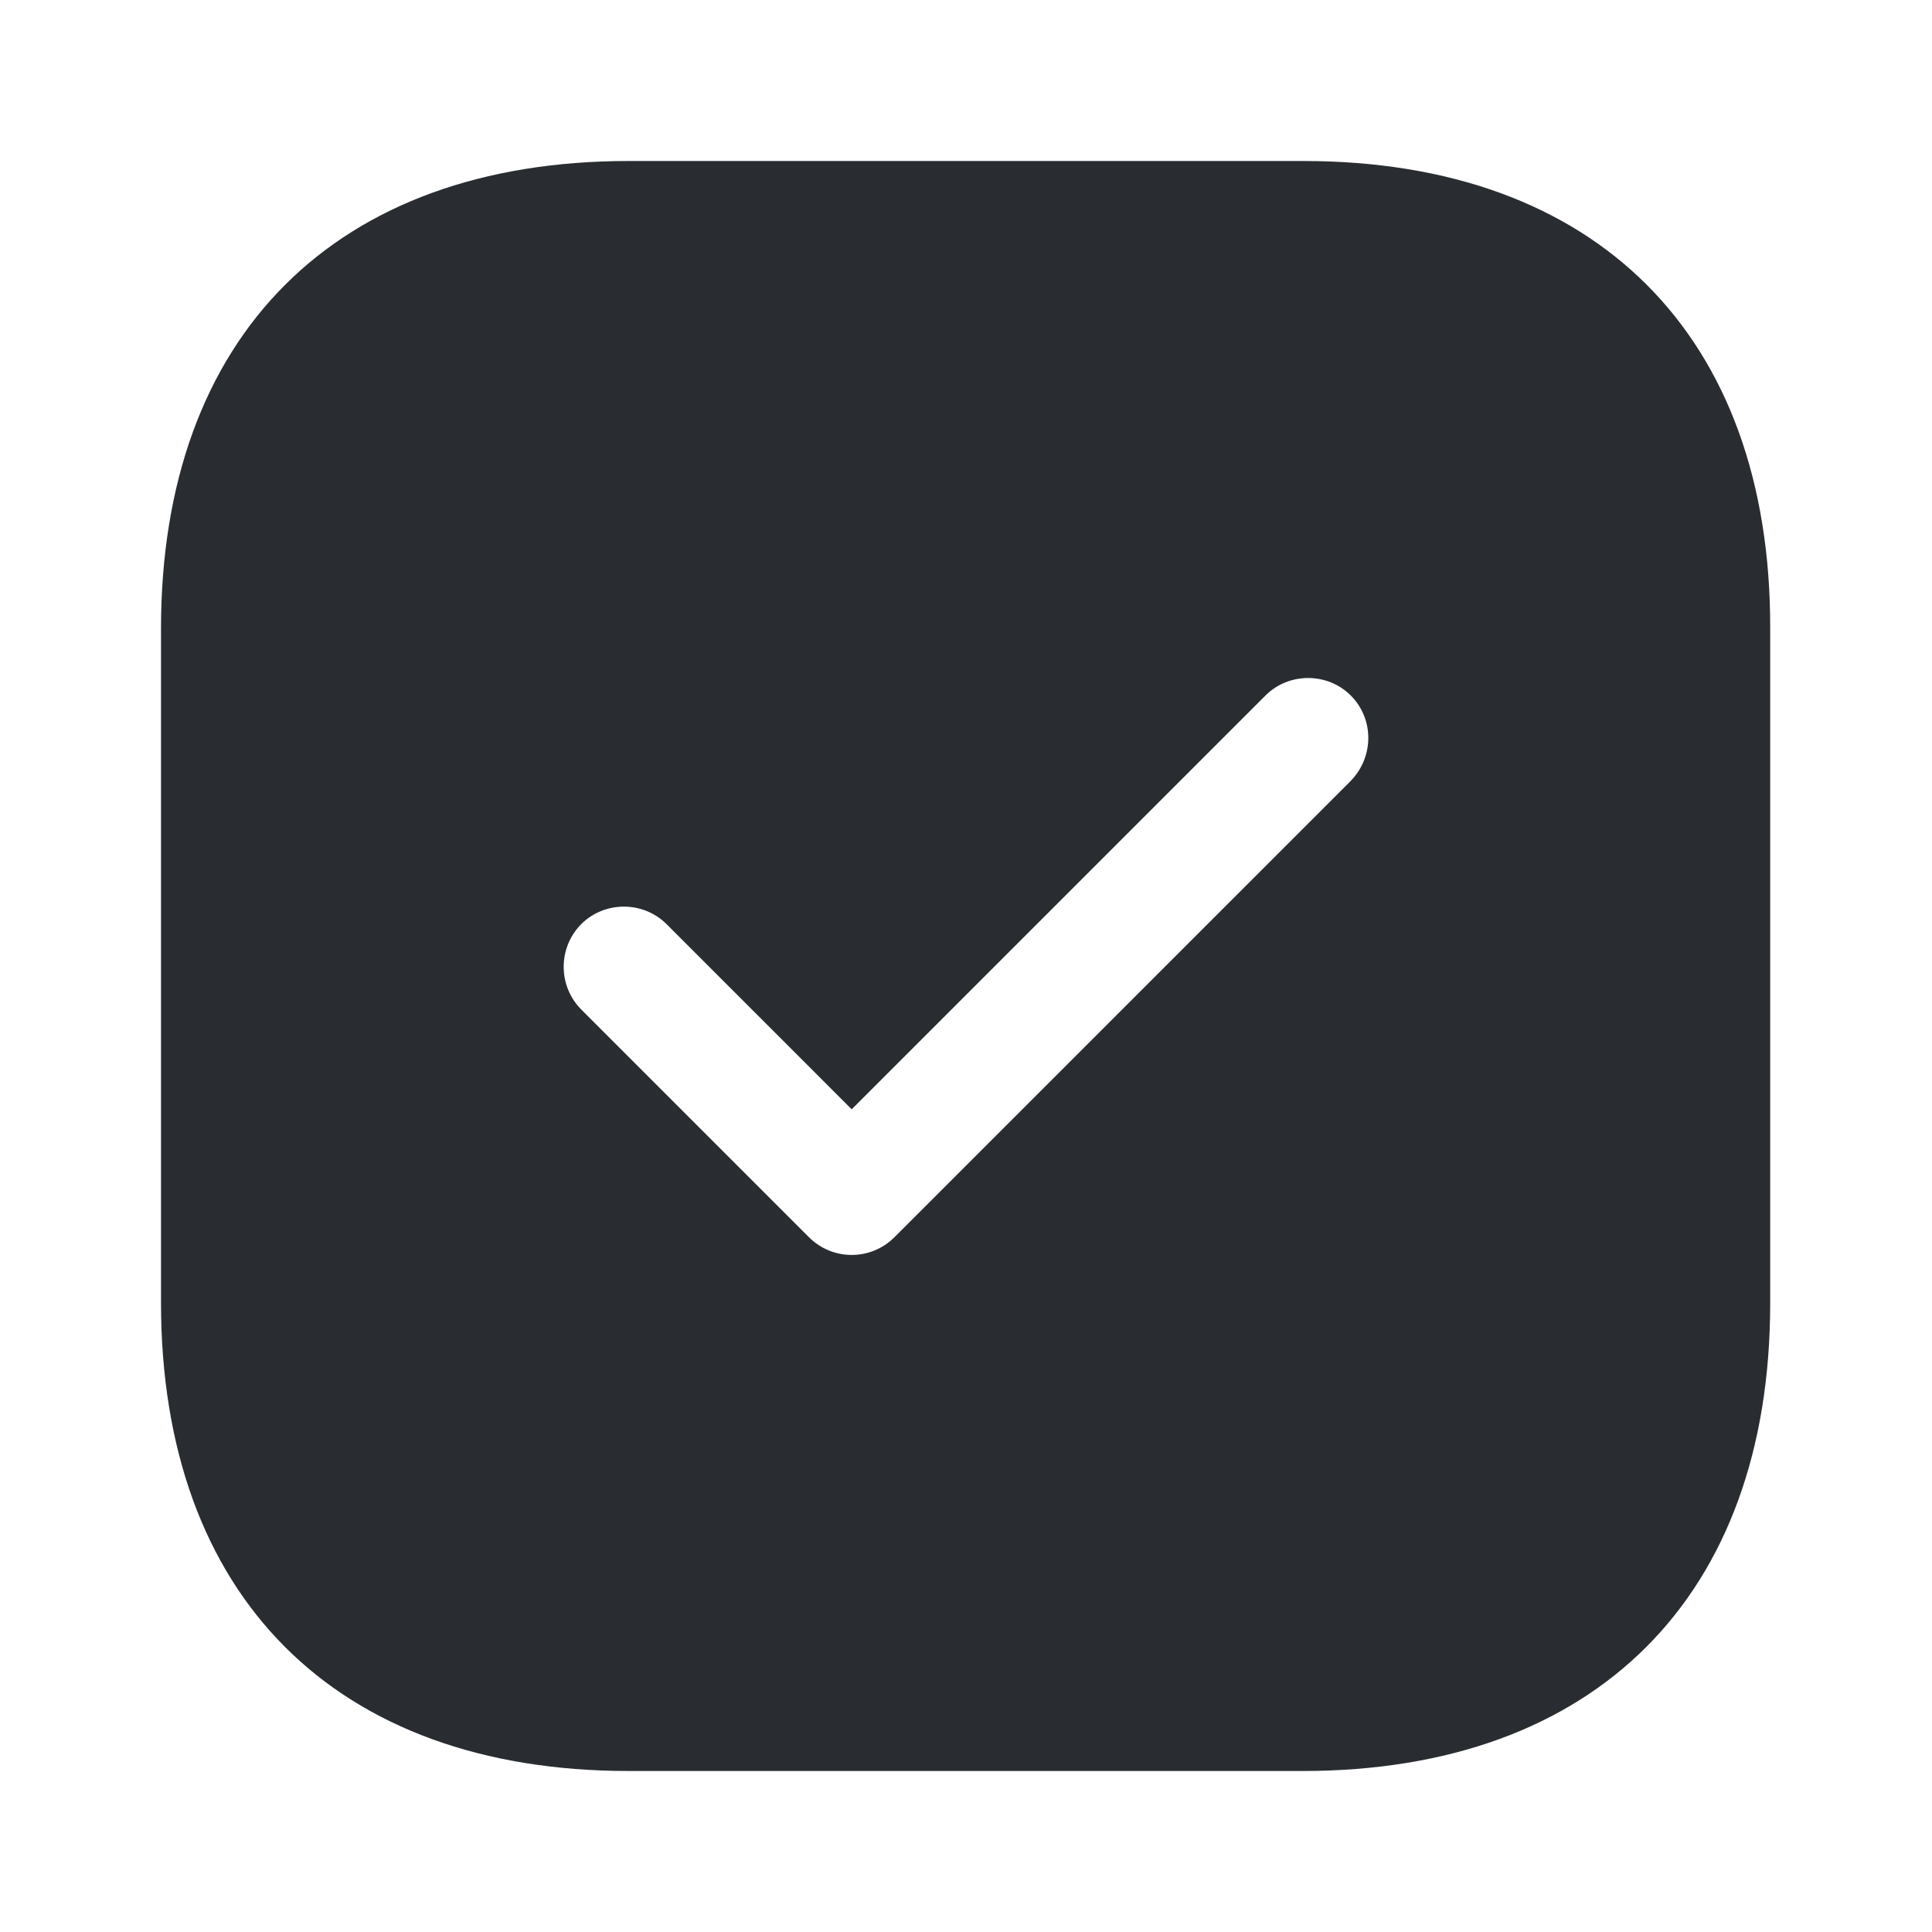
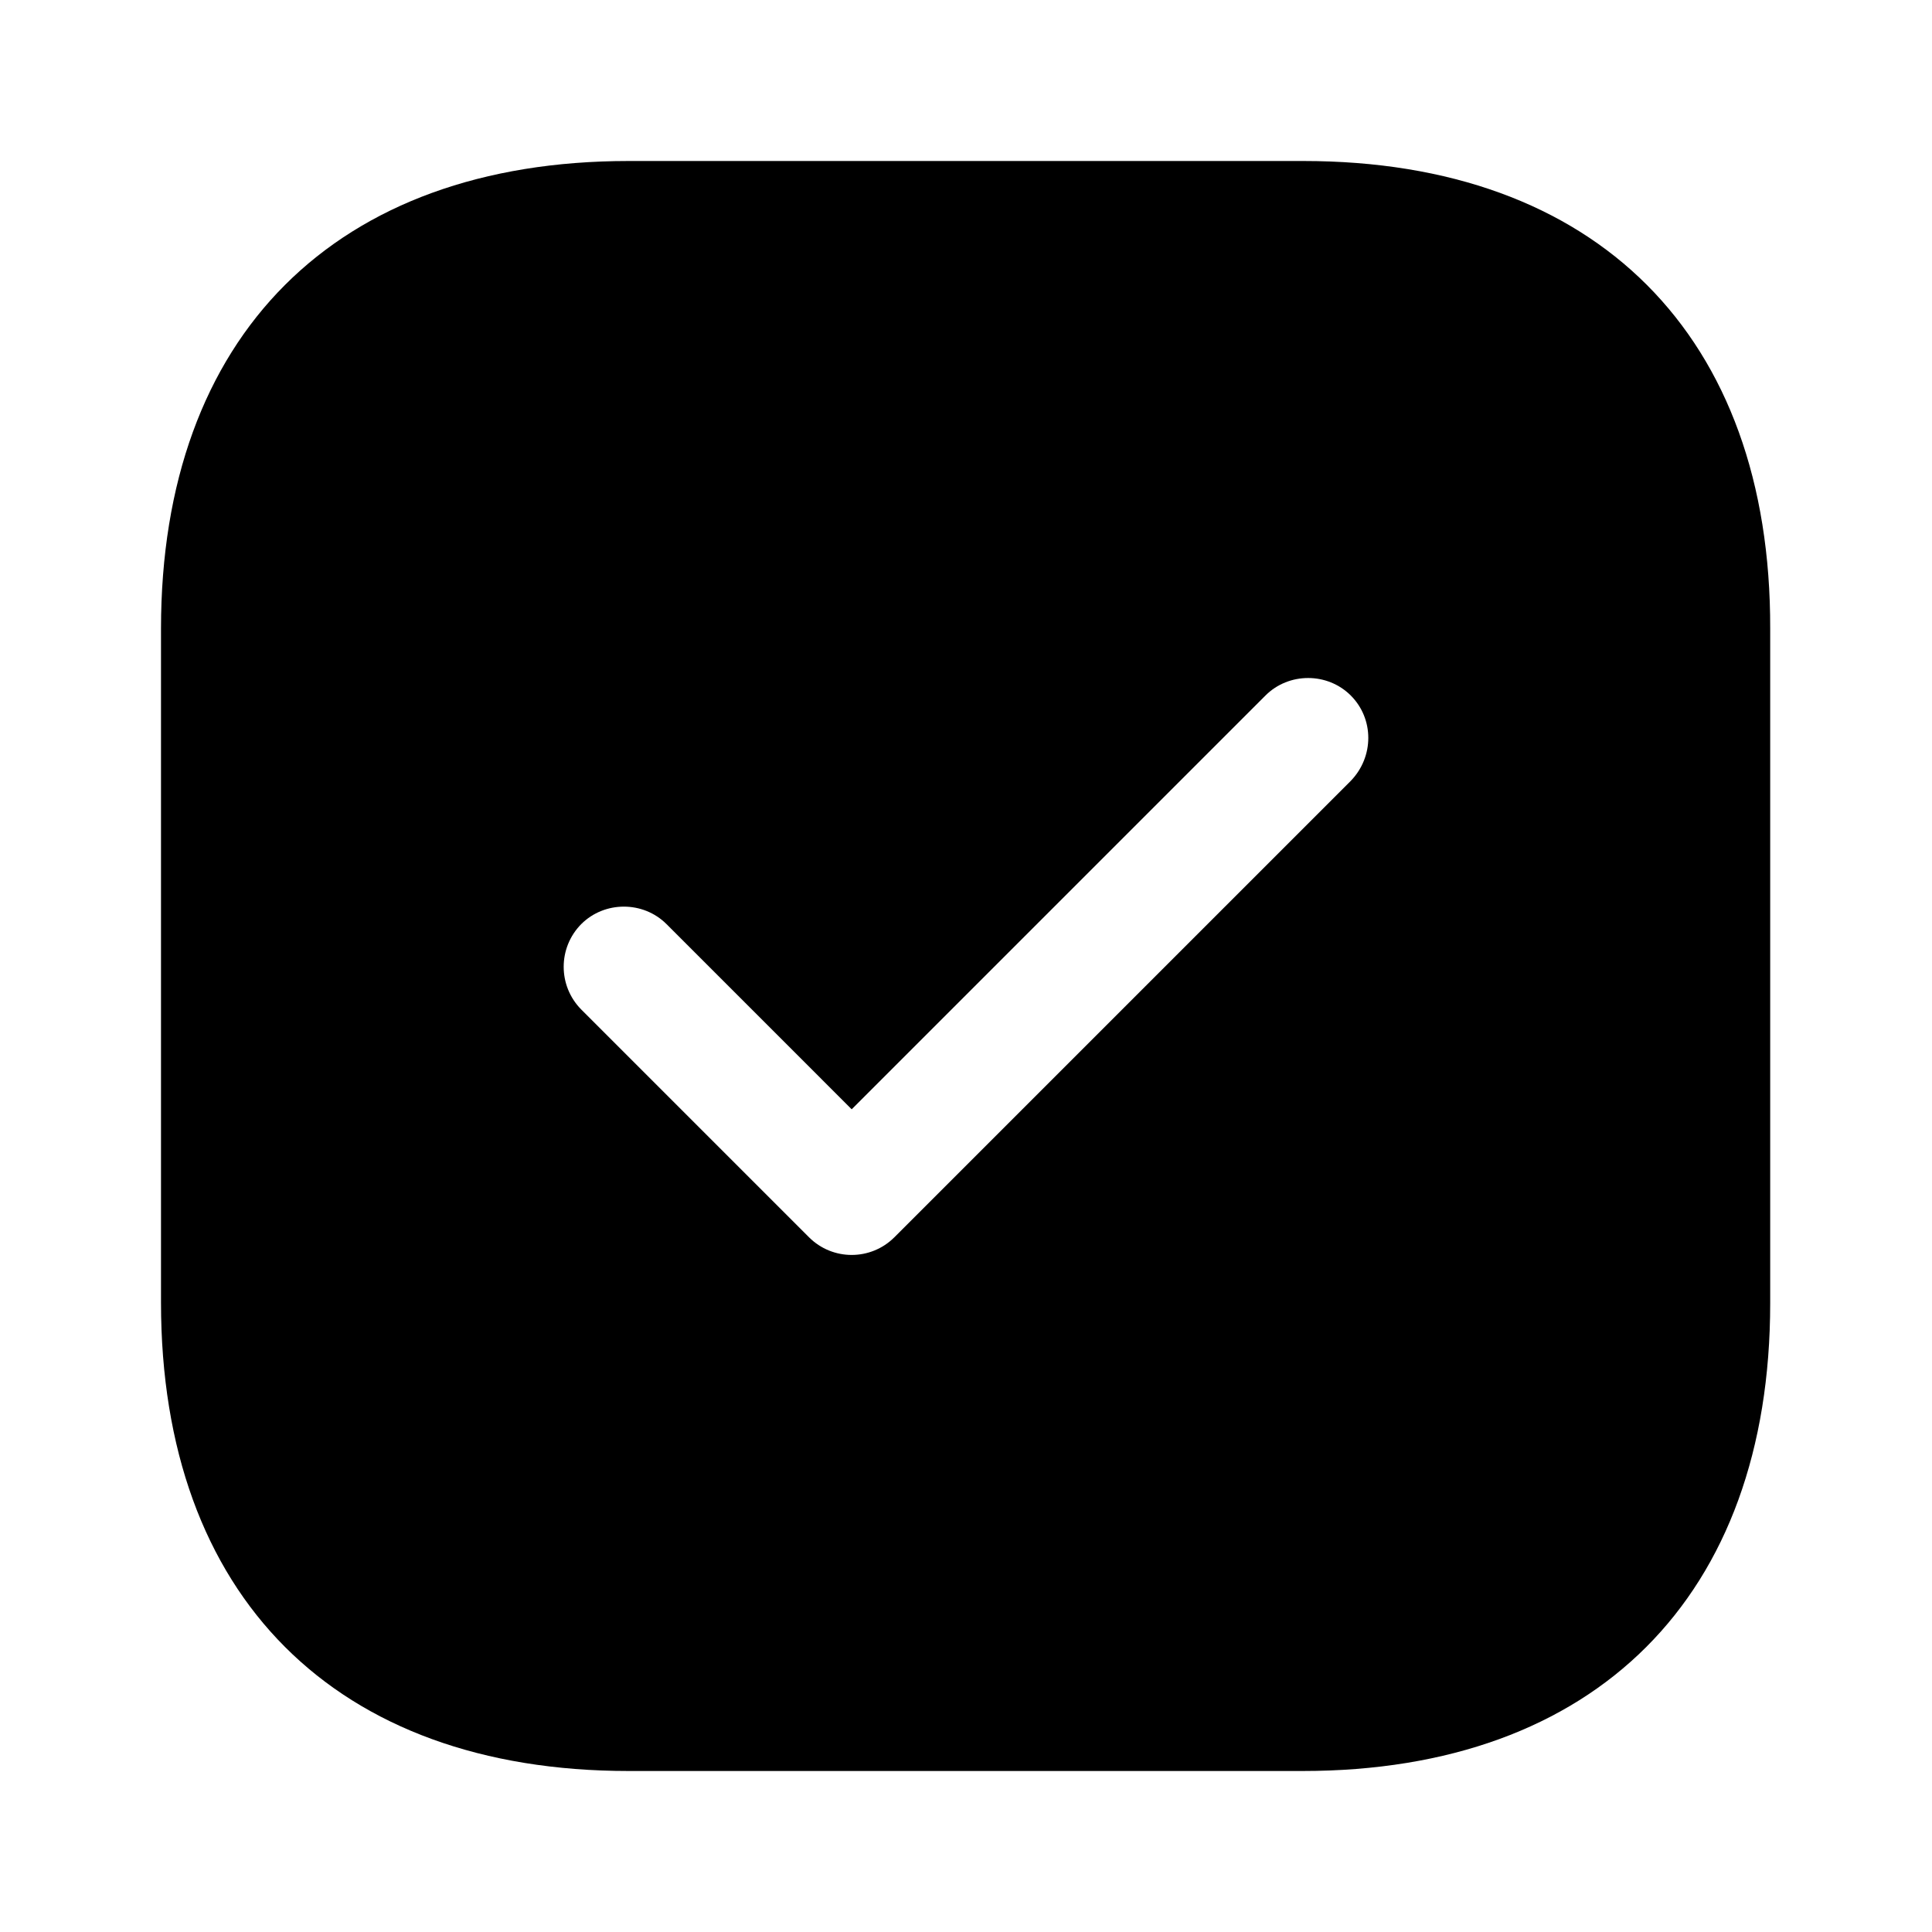
- <svg xmlns="http://www.w3.org/2000/svg" width="24" height="24" fill="none">
-   <path d="M16.19 2H7.81C4.17 2 2 4.17 2 7.81v8.37C2 19.83 4.17 22 7.81 22h8.37c3.64 0 5.81-2.17 5.81-5.81V7.81C22 4.17 19.83 2 16.19 2Zm.59 7.7-5.67 5.67a.75.75 0 0 1-1.06 0l-2.83-2.83a.754.754 0 0 1 0-1.06c.29-.29.77-.29 1.06 0l2.3 2.3 5.14-5.14c.29-.29.77-.29 1.06 0 .29.29.29.76 0 1.06Z" fill="#292D32" />
+ <svg xmlns="http://www.w3.org/2000/svg" viewBox="0 0 24 24">
+   <path d="M16.19 2H7.81C4.17 2 2 4.17 2 7.81v8.37C2 19.83 4.17 22 7.81 22h8.37c3.64 0 5.81-2.17 5.81-5.81V7.81C22 4.17 19.83 2 16.19 2Zm.59 7.7-5.67 5.67a.75.75 0 0 1-1.06 0l-2.83-2.83a.754.754 0 0 1 0-1.06c.29-.29.77-.29 1.06 0l2.3 2.3 5.14-5.14c.29-.29.77-.29 1.06 0 .29.29.29.76 0 1.06Z" fill="currentColor" />
</svg>
